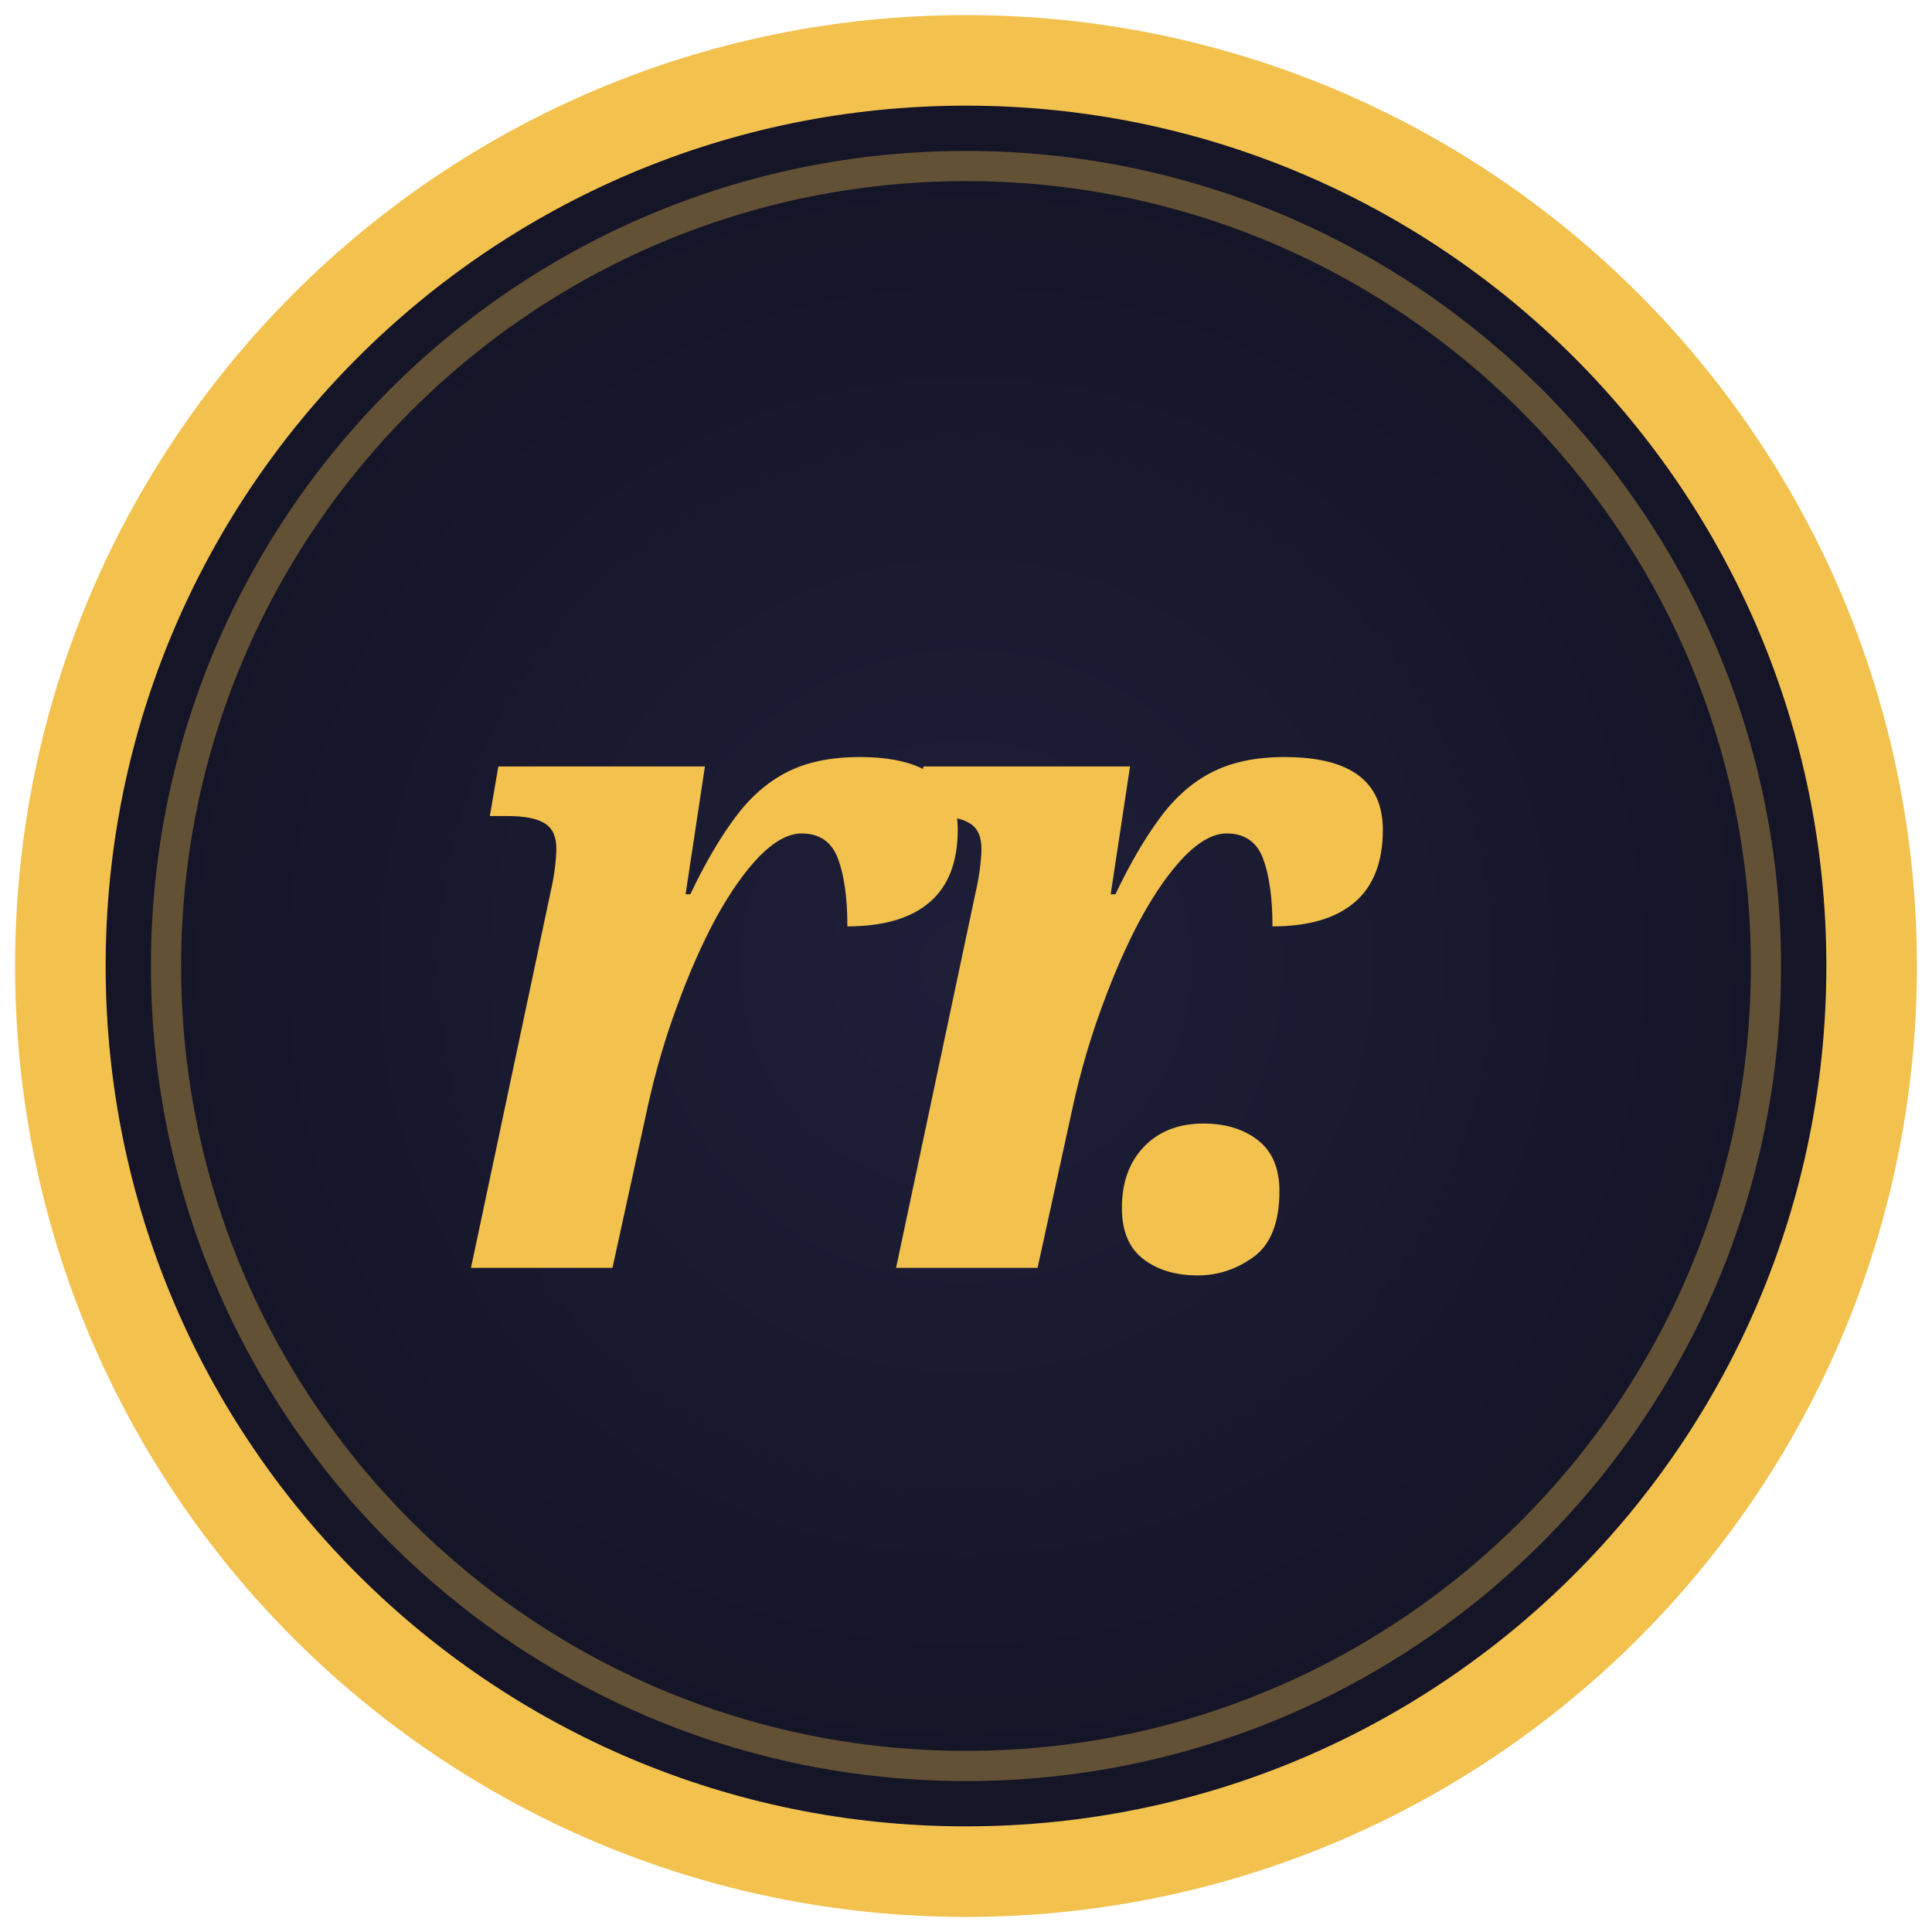
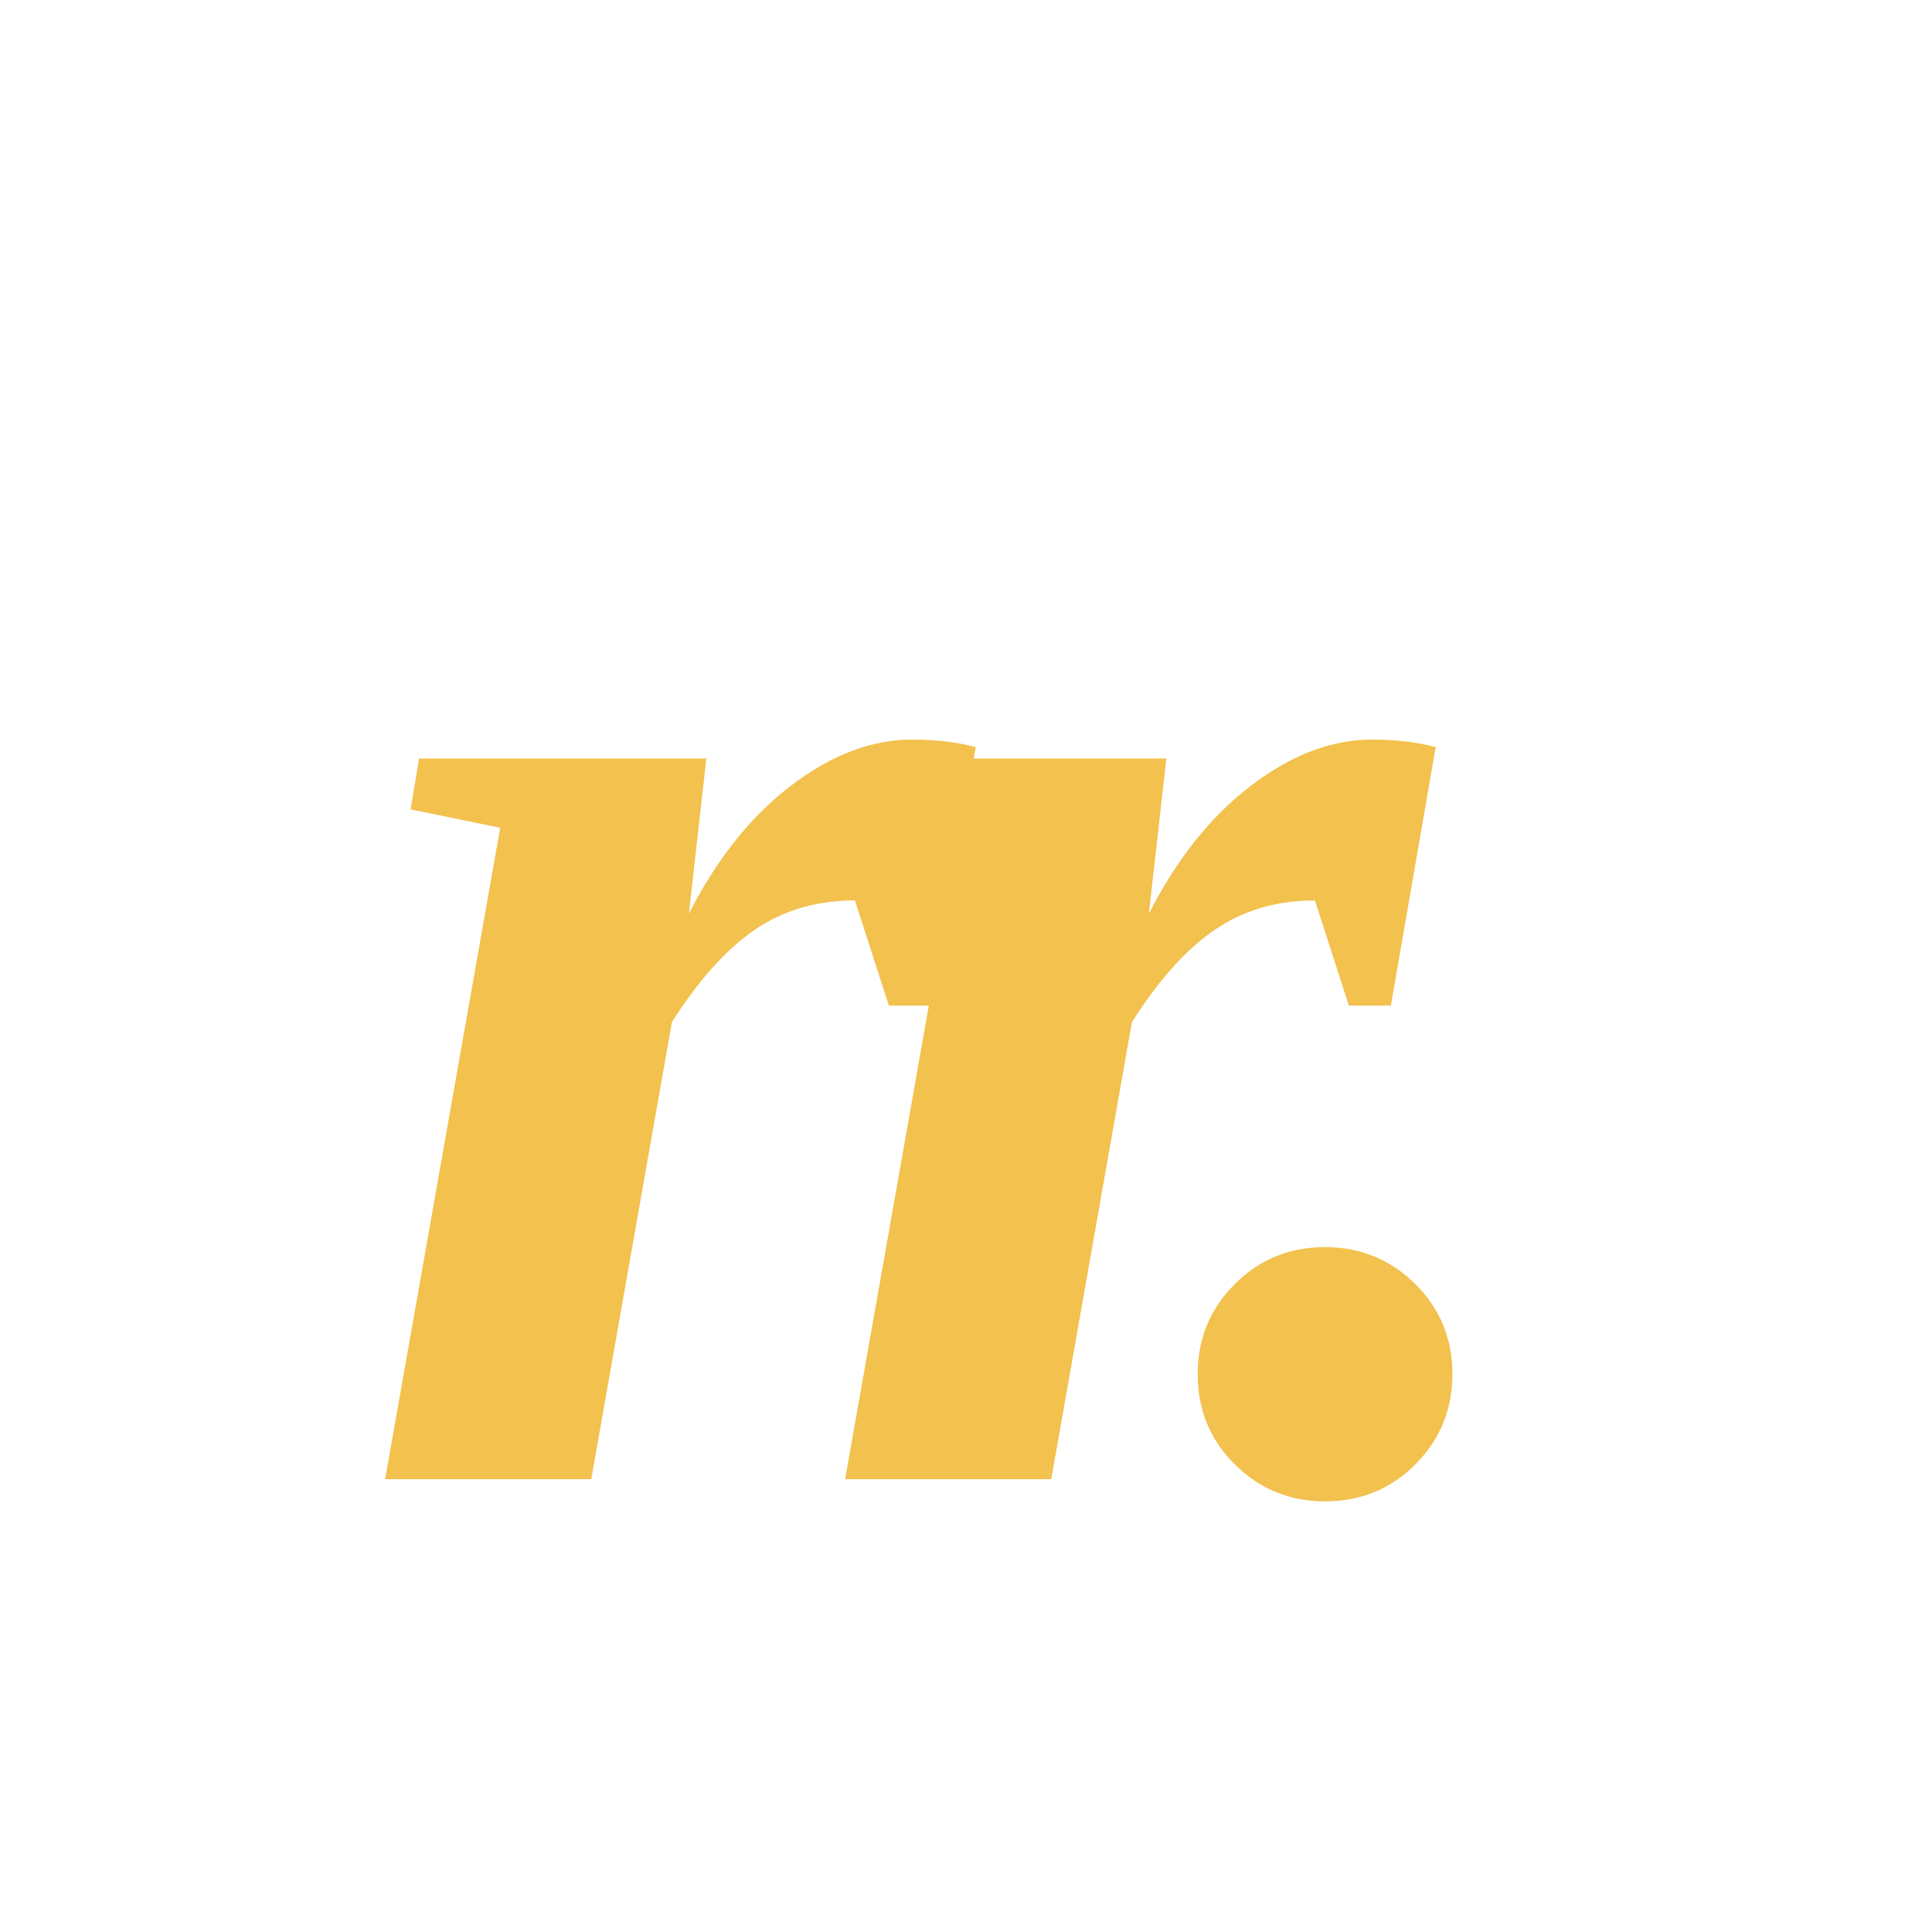
<svg xmlns="http://www.w3.org/2000/svg" viewBox="0 0 64 64" width="64" height="64">
-   <defs>
-     <radialGradient id="rrBg" cx="50%" cy="50%" r="50%">
-       <stop offset="0%" stop-color="#1e1e38" />
-       <stop offset="100%" stop-color="#141426" />
-     </radialGradient>
-   </defs>
-   <circle cx="32" cy="32" r="30" fill="url(#rrBg)" stroke="#f2c14e" stroke-width="3" />
-   <circle cx="32" cy="32" r="26.5" fill="none" stroke="#f2c14e" stroke-opacity="0.35" stroke-width="1" />
-   <text x="30" y="42" text-anchor="middle" font-family="'Fraunces', 'Playfair Display', 'Didot', 'Georgia', serif" font-size="31" font-style="italic" font-weight="700" fill="#f2c14e" letter-spacing="-3">rr.</text>
+   <text x="32" y="49" text-anchor="middle" font-family="'Fraunces', 'Playfair Display', 'Didot', 'Georgia', 'Times New Roman', serif" font-size="52" font-style="italic" font-weight="700" fill="#f2c14e" letter-spacing="-5">rr.</text>
</svg>
